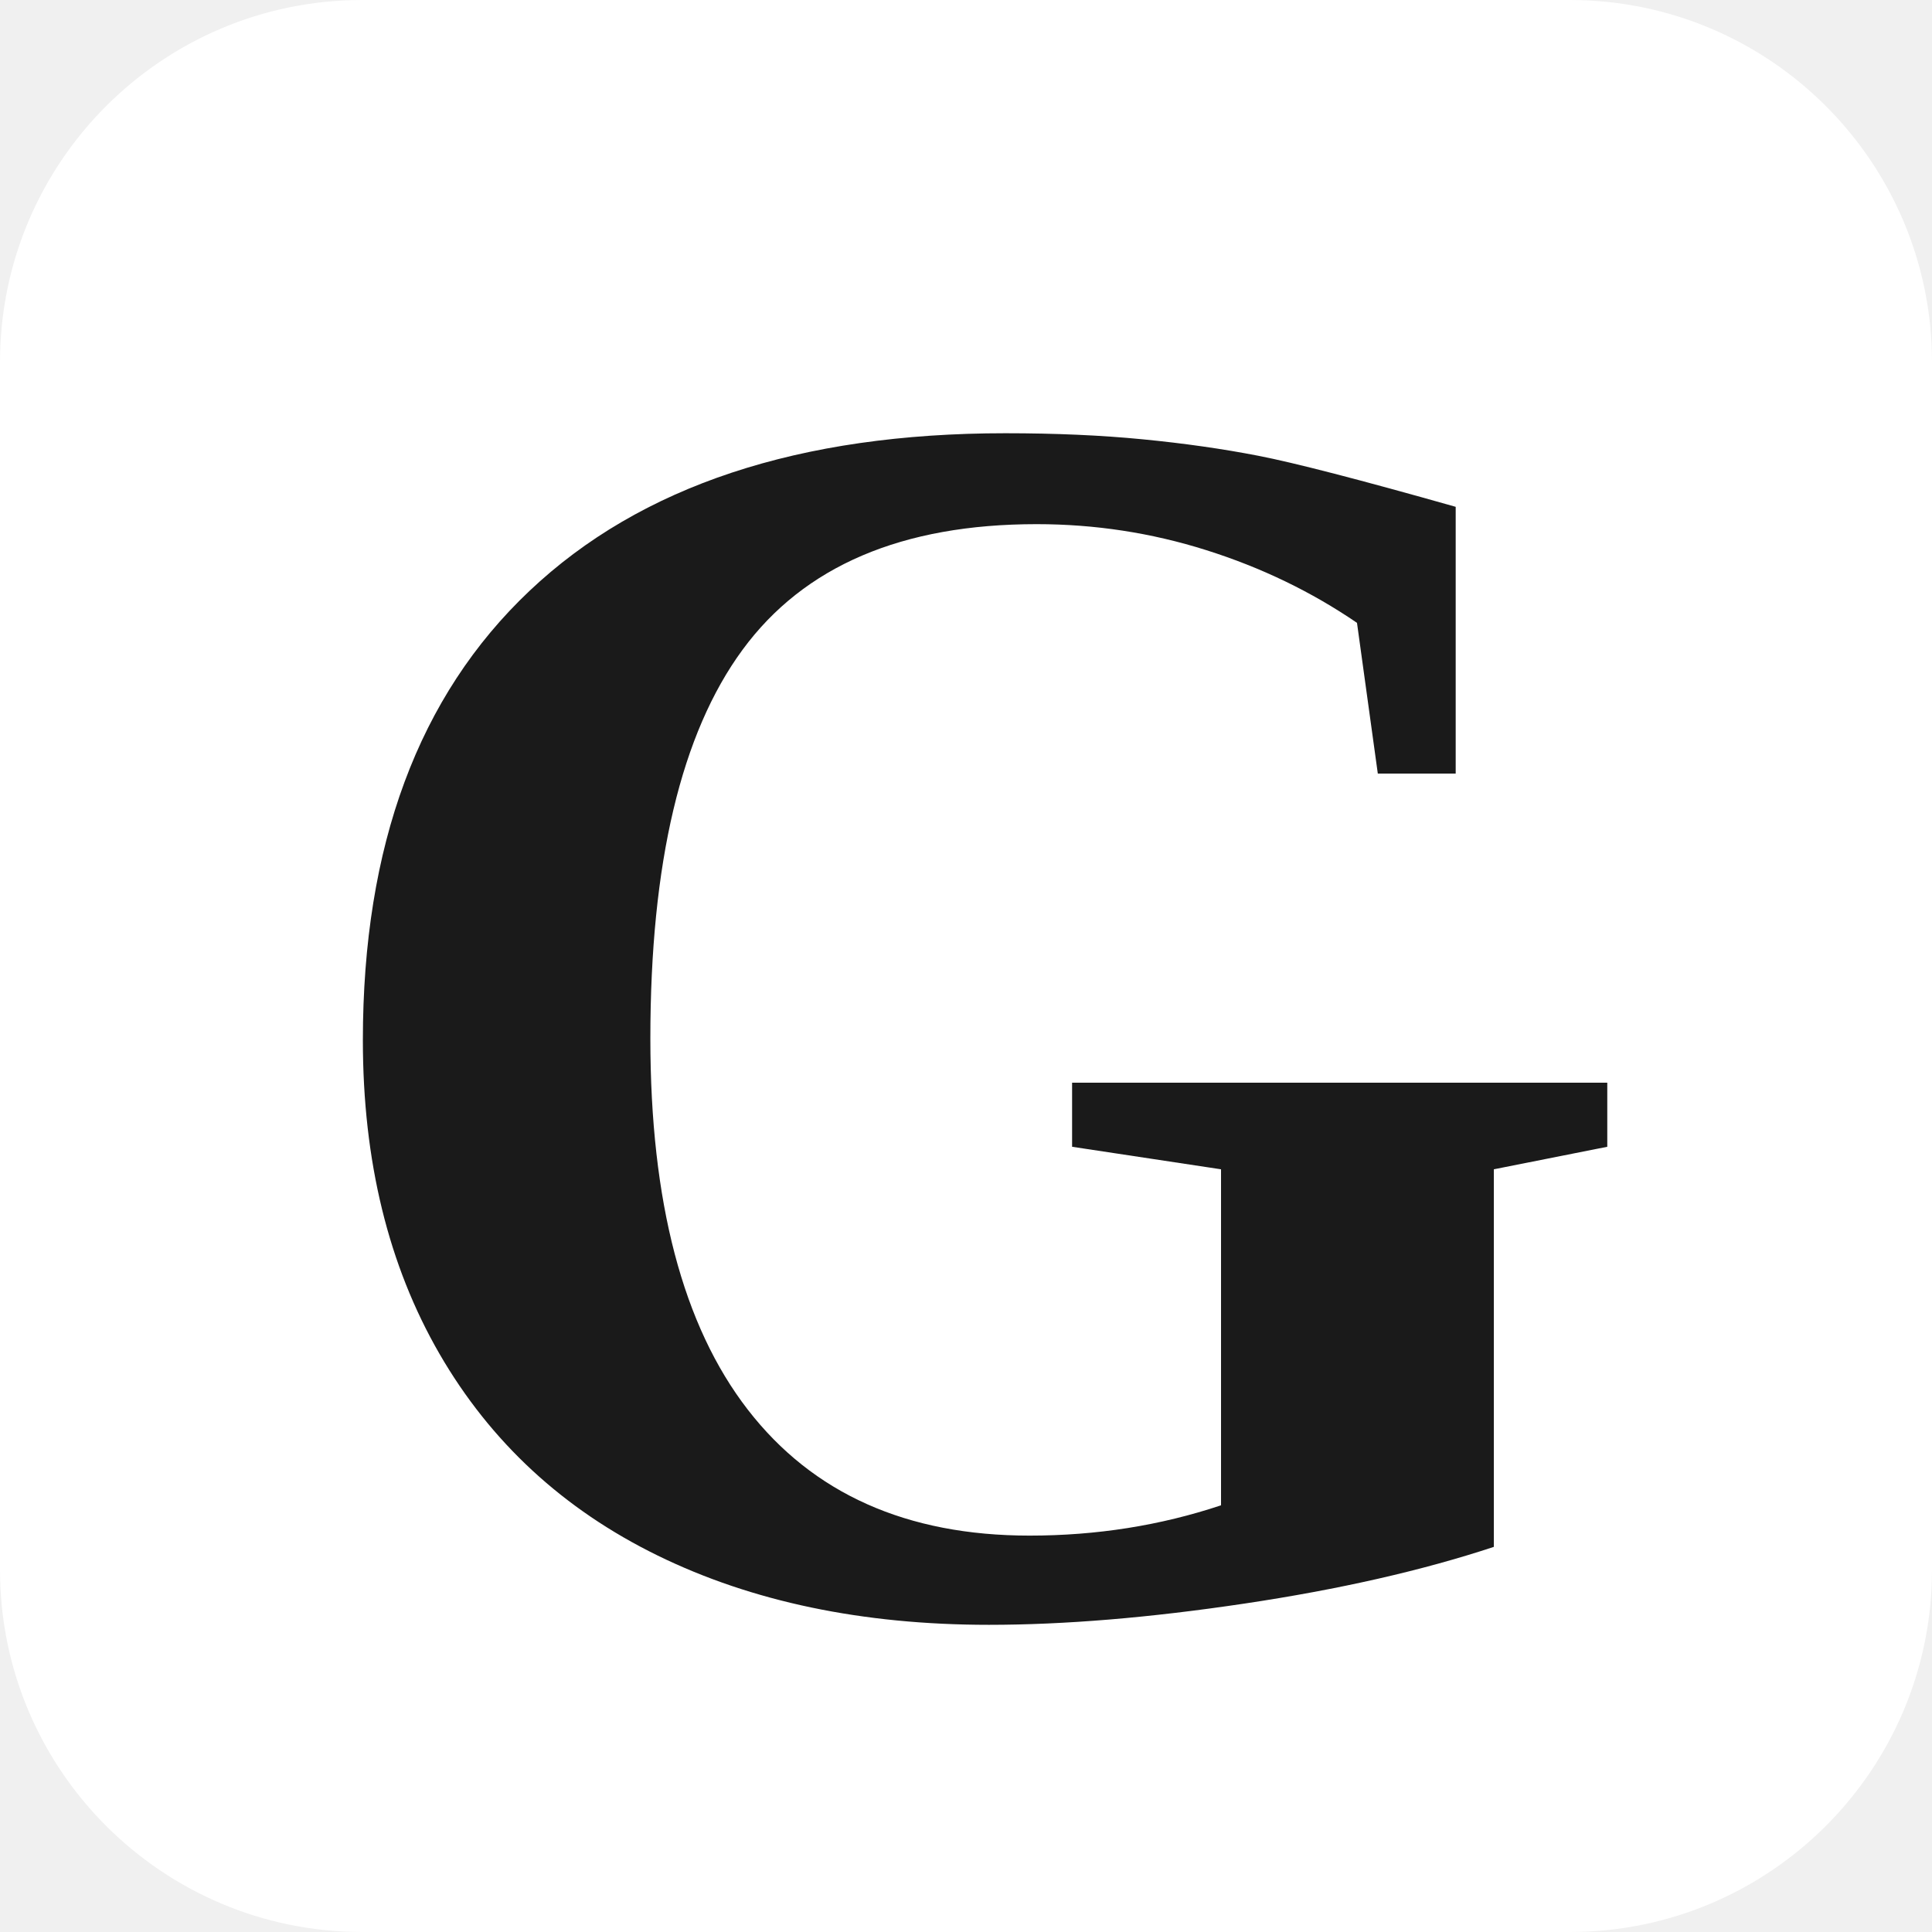
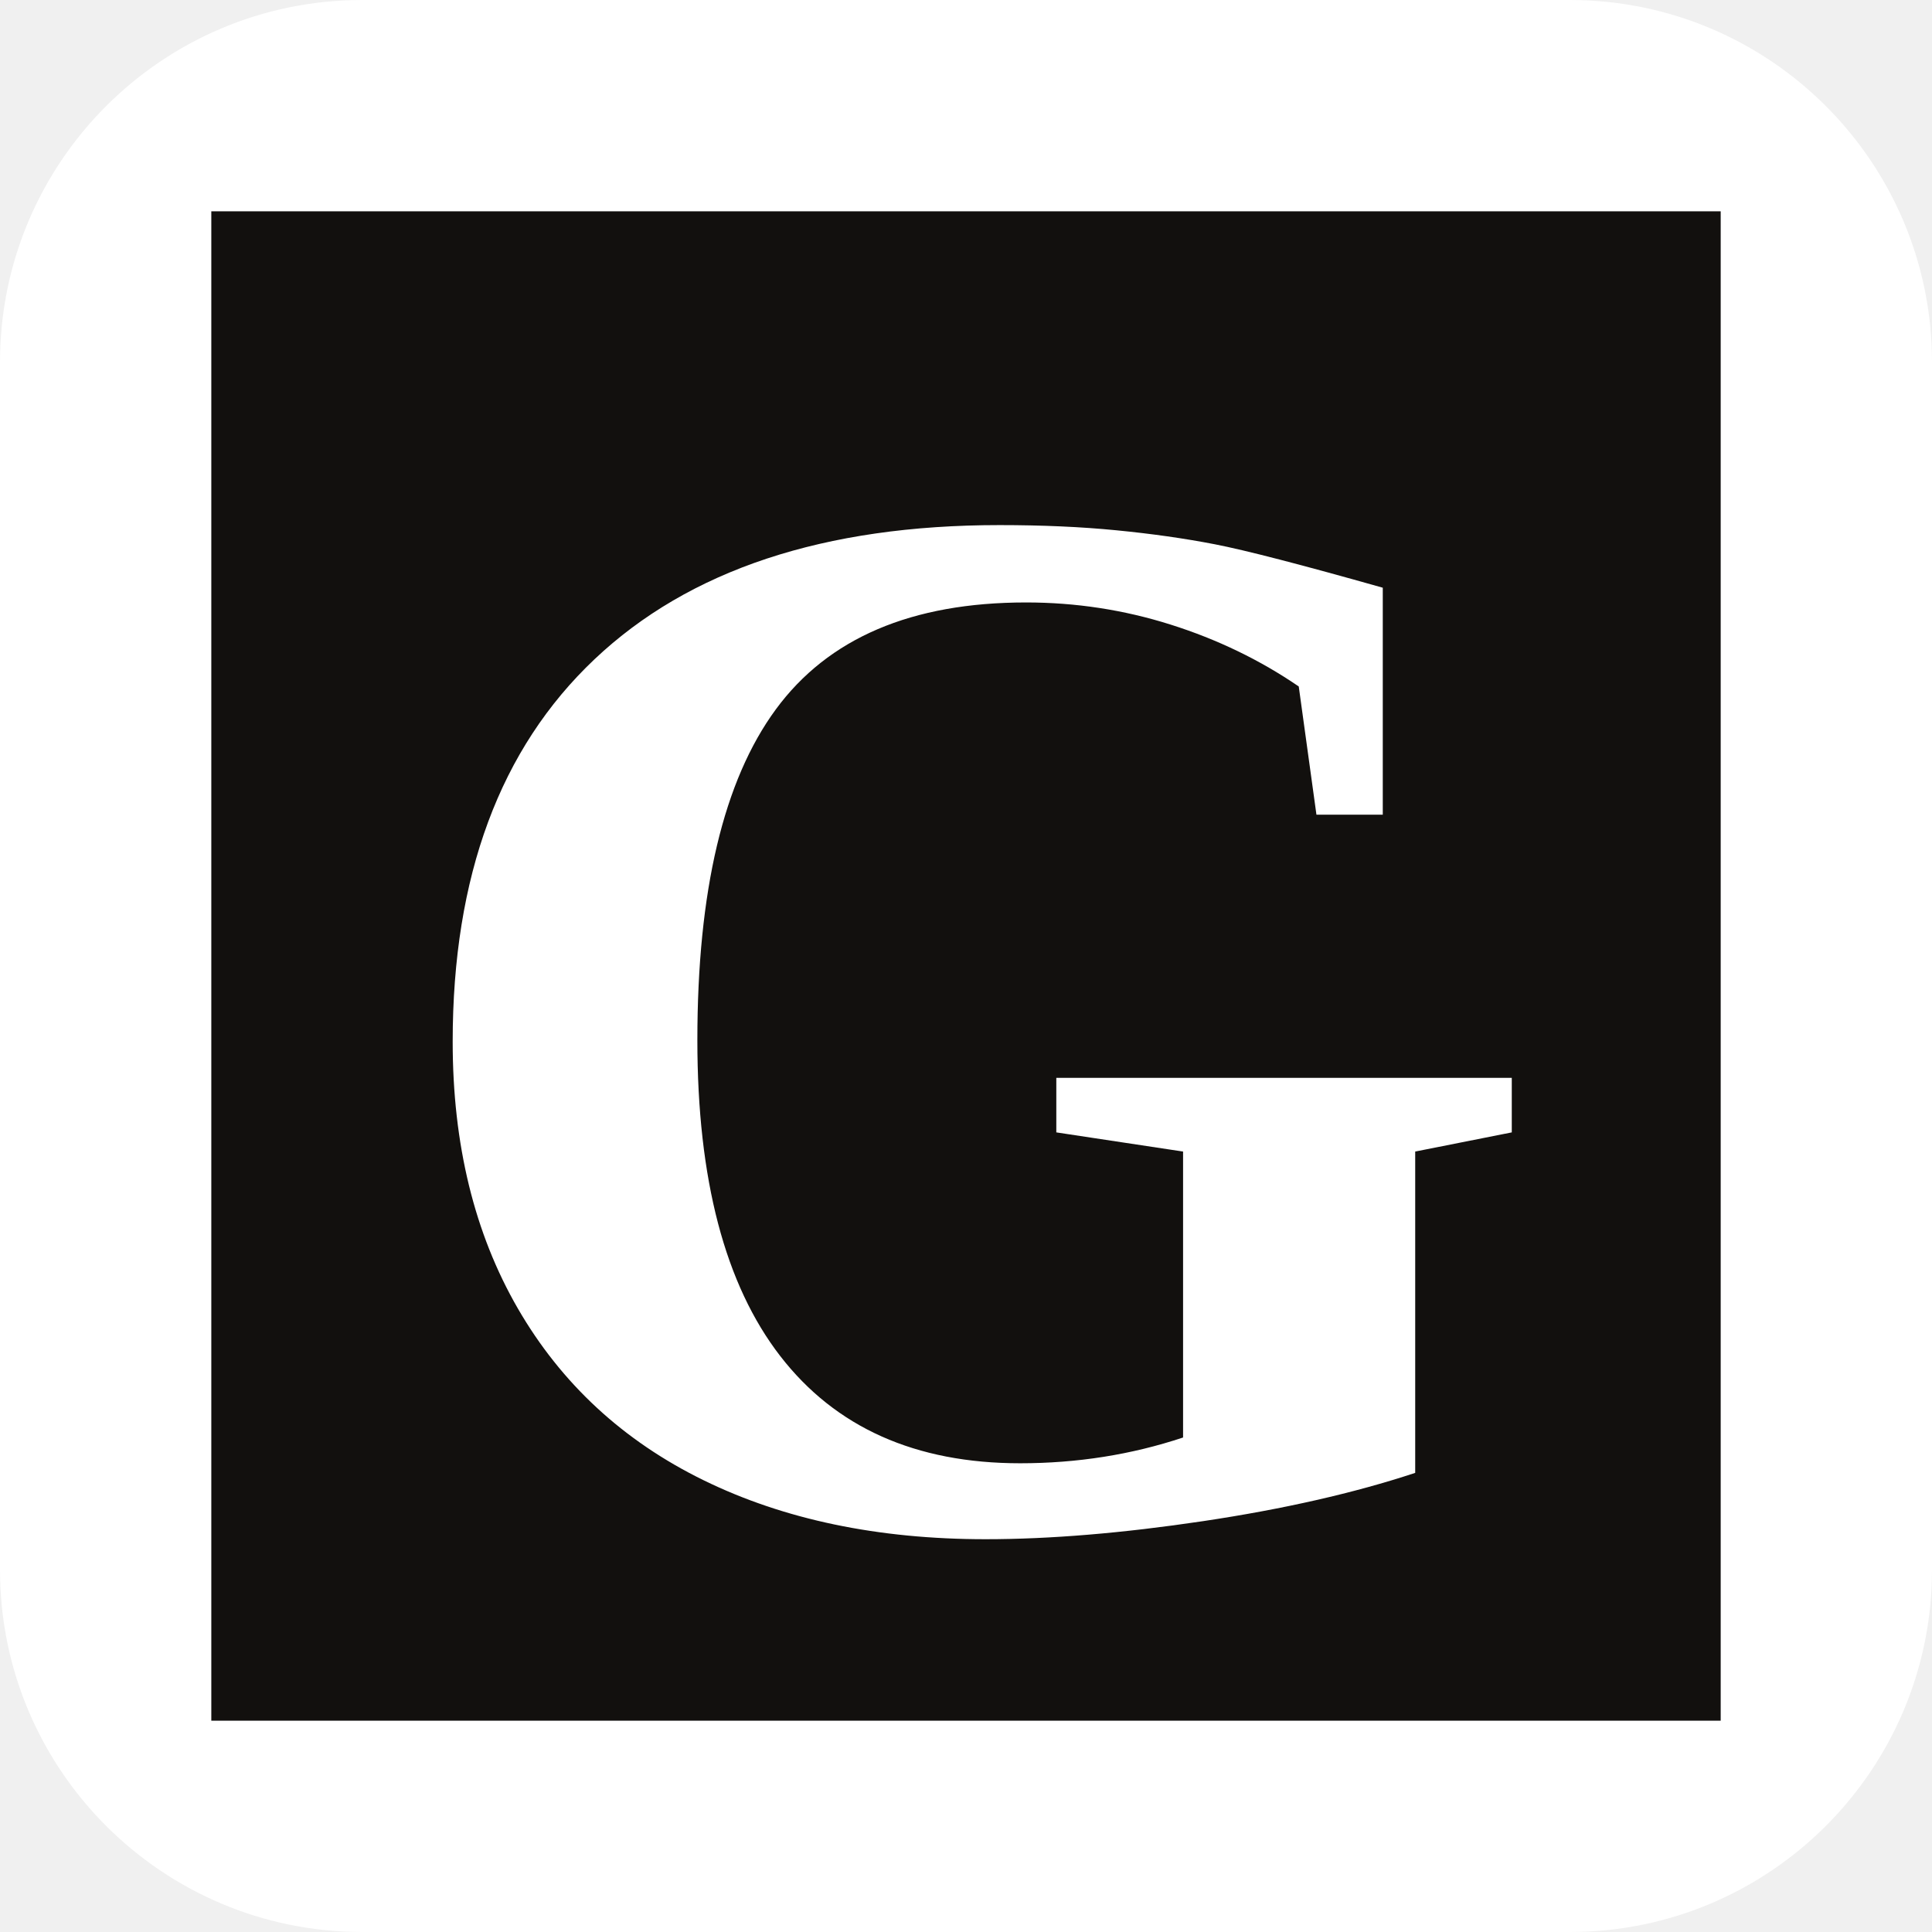
<svg xmlns="http://www.w3.org/2000/svg" viewBox="0 0 512 512" width="512" height="512">
  <rect width="512" height="512" rx="96" fill="#FFFFFF" />
-   <text x="256" y="426" font-family="Georgia, 'Times New Roman', serif" font-size="470" font-weight="600" fill="#1A1A1A" text-anchor="middle">G</text>
+   <rect x="56" y="56" width="400" height="400" fill="#12100E" />
+   <text x="256" y="404" font-family="Georgia, 'Times New Roman', serif" font-size="400" font-weight="600" fill="#FFFFFF" text-anchor="middle">G</text>
</svg>
